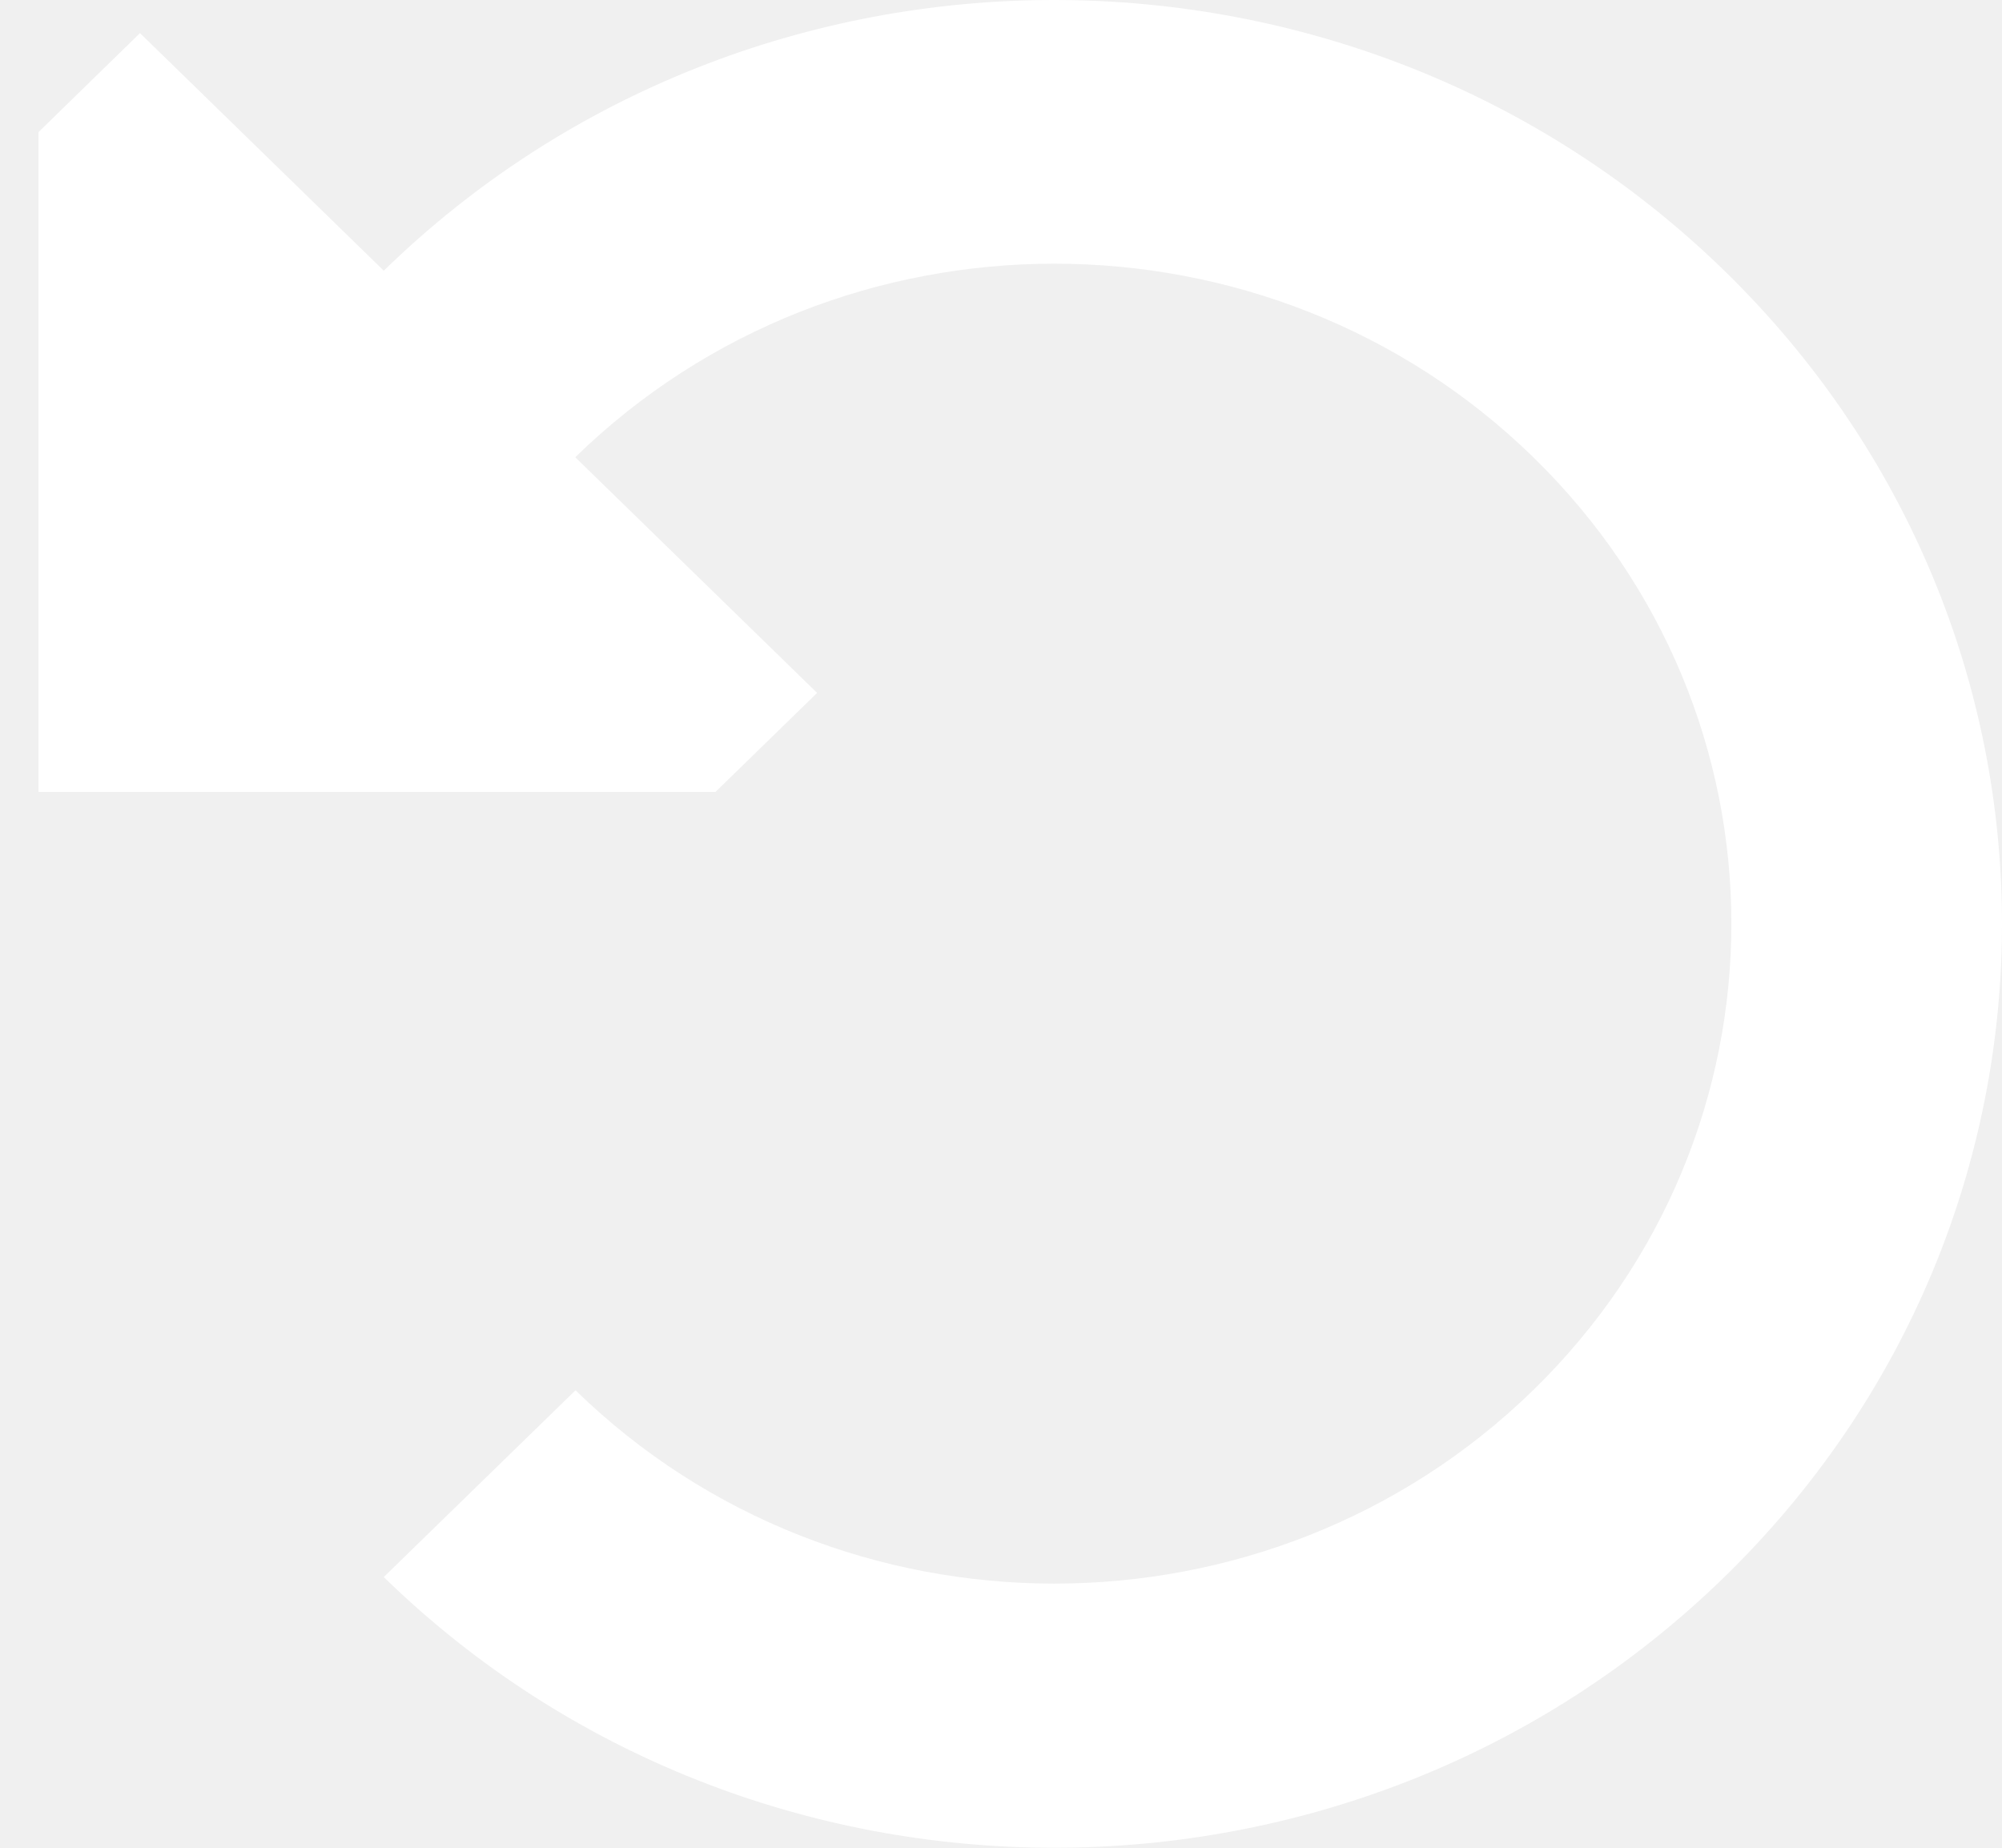
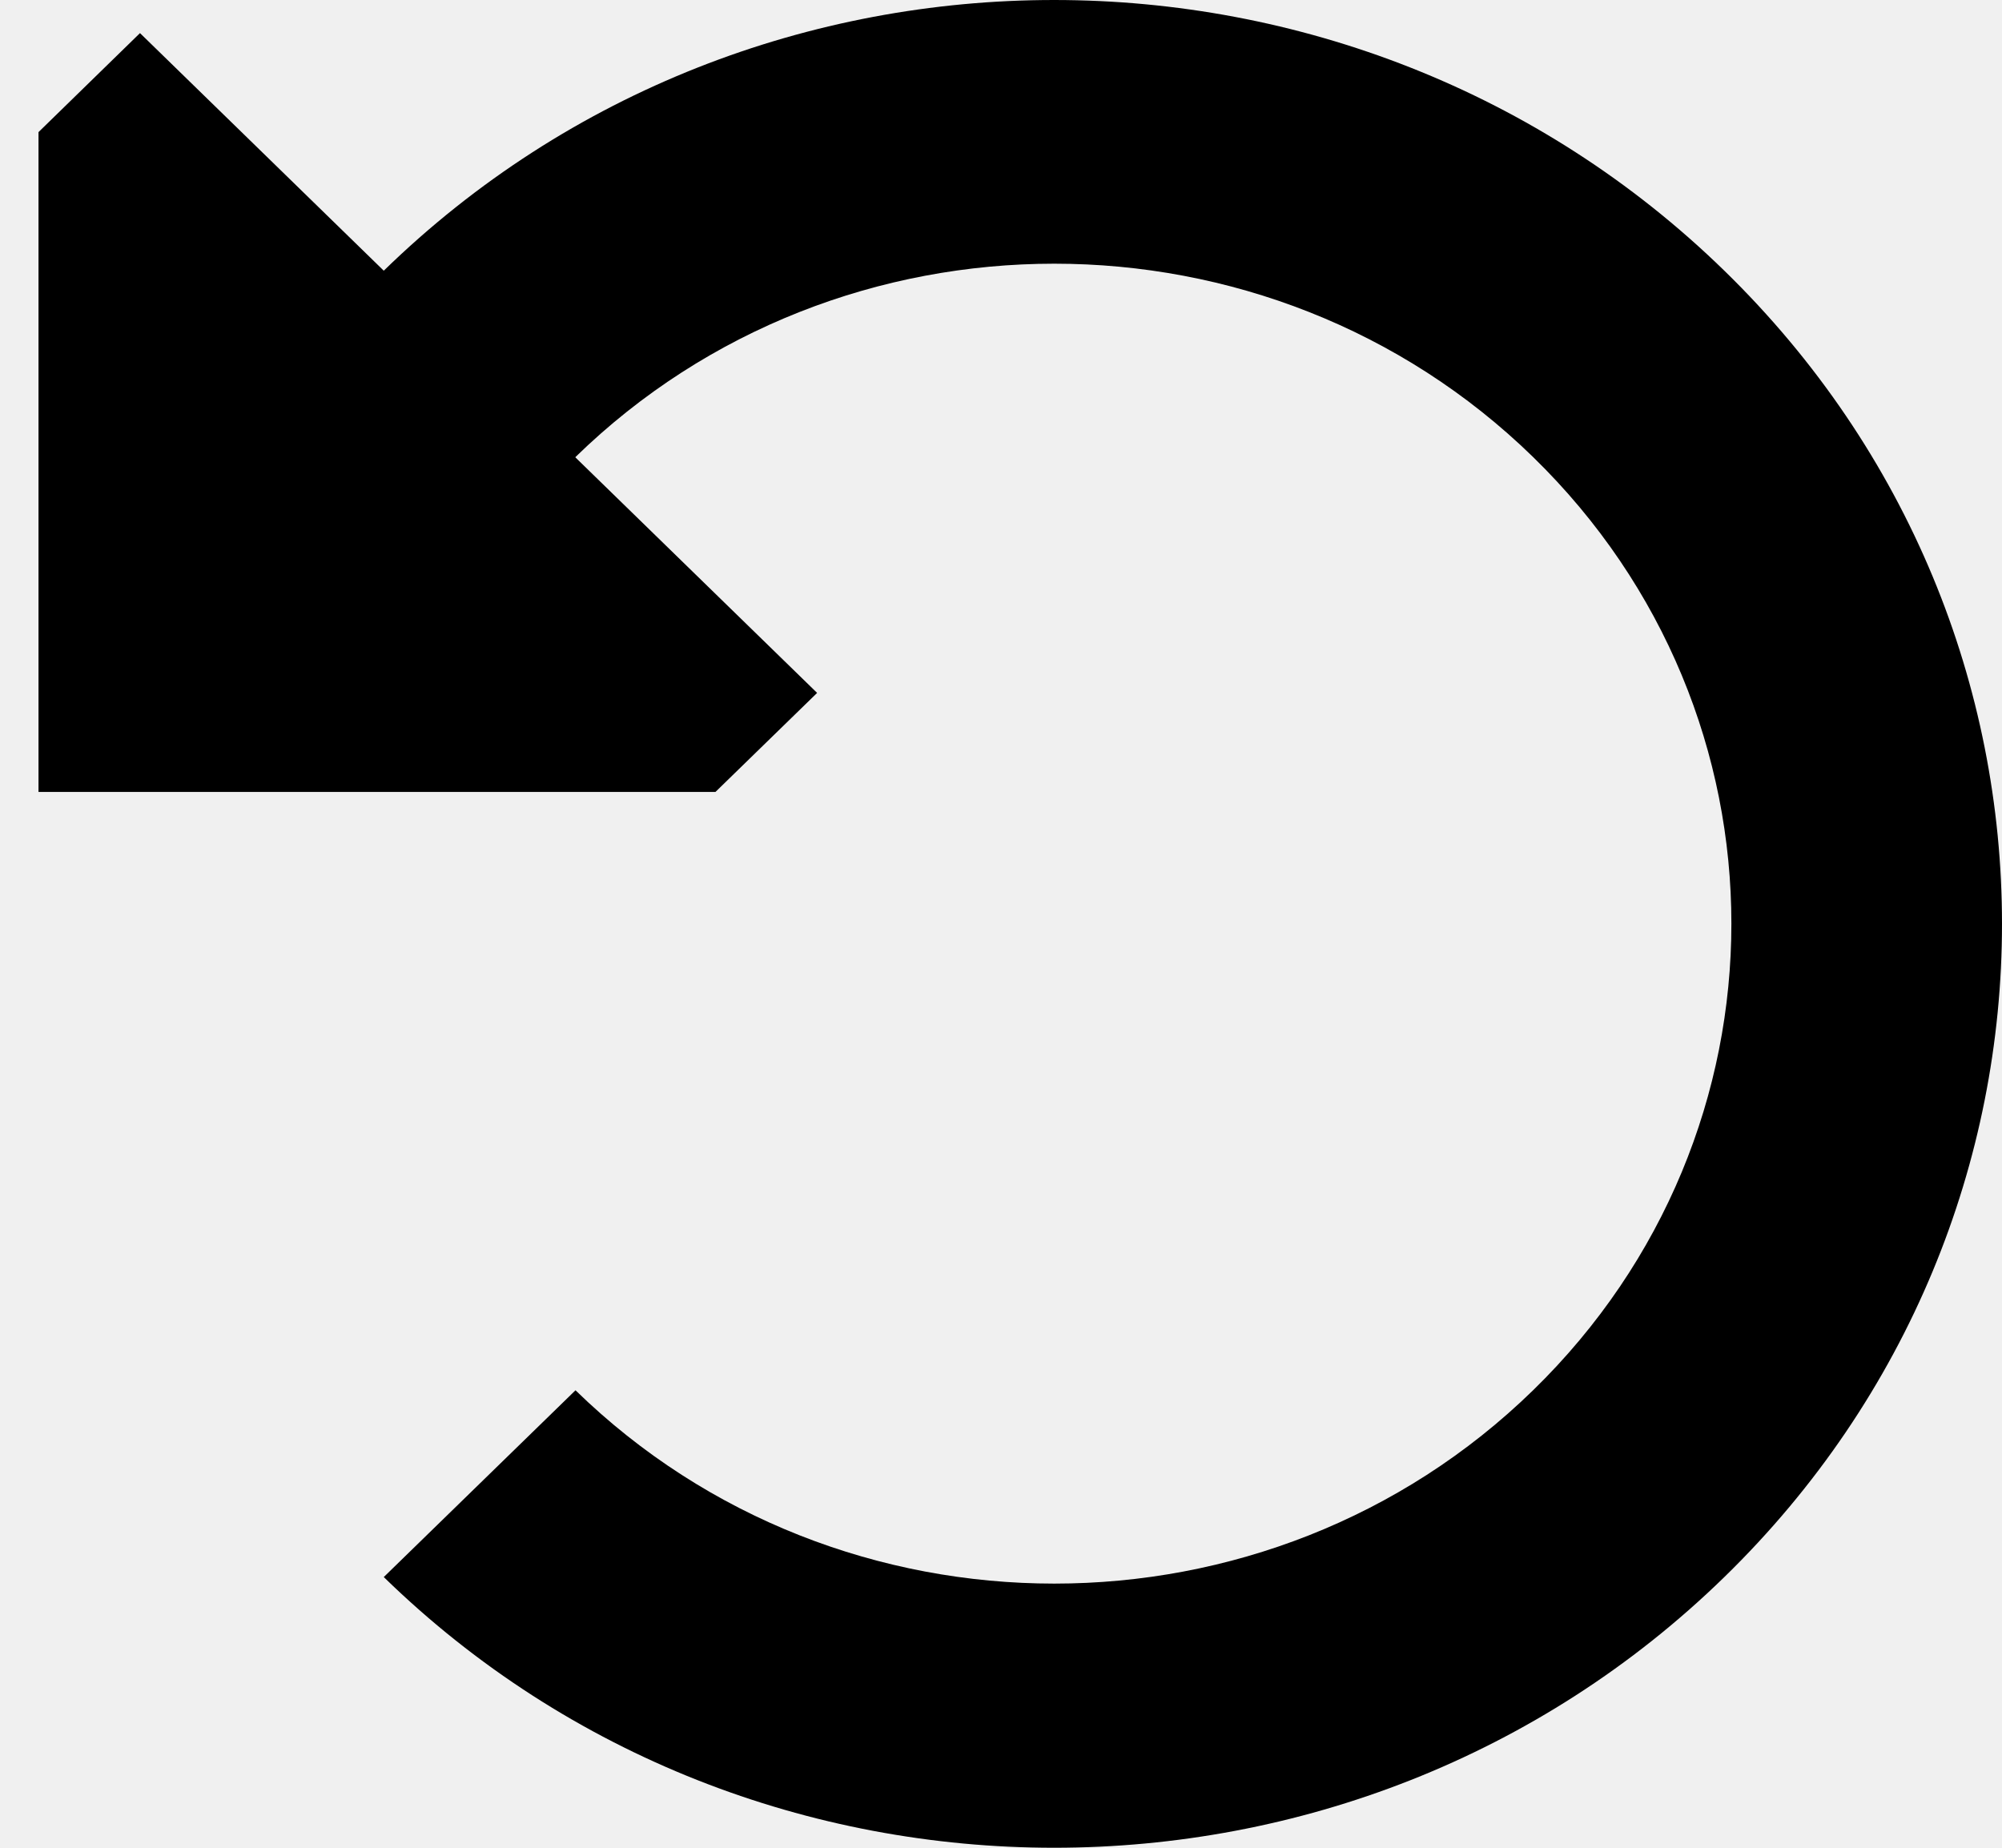
<svg xmlns="http://www.w3.org/2000/svg" width="13" height="12" viewBox="0 0 13 12" fill="none">
-   <path d="M3.737 2.971L5.306 4.5L4.646 5.143H0.25V0.858L0.909 0.215L2.492 1.758C4.896 -0.586 8.793 -0.586 11.197 1.758C13.601 4.101 13.601 7.899 11.197 10.242C8.793 12.586 4.896 12.586 2.492 10.242L3.737 9.029C5.454 10.703 8.238 10.703 9.955 9.029C11.672 7.355 11.672 4.642 9.955 2.968C8.238 1.294 5.454 1.294 3.737 2.968V2.971Z" fill="white" />
+   <path d="M3.737 2.971L5.306 4.5L4.646 5.143H0.25V0.858L0.909 0.215L2.492 1.758C4.896 -0.586 8.793 -0.586 11.197 1.758C13.601 4.101 13.601 7.899 11.197 10.242C8.793 12.586 4.896 12.586 2.492 10.242L3.737 9.029C5.454 10.703 8.238 10.703 9.955 9.029C11.672 7.355 11.672 4.642 9.955 2.968C8.238 1.294 5.454 1.294 3.737 2.968V2.971Z" fill="currentColor" />
</svg>
